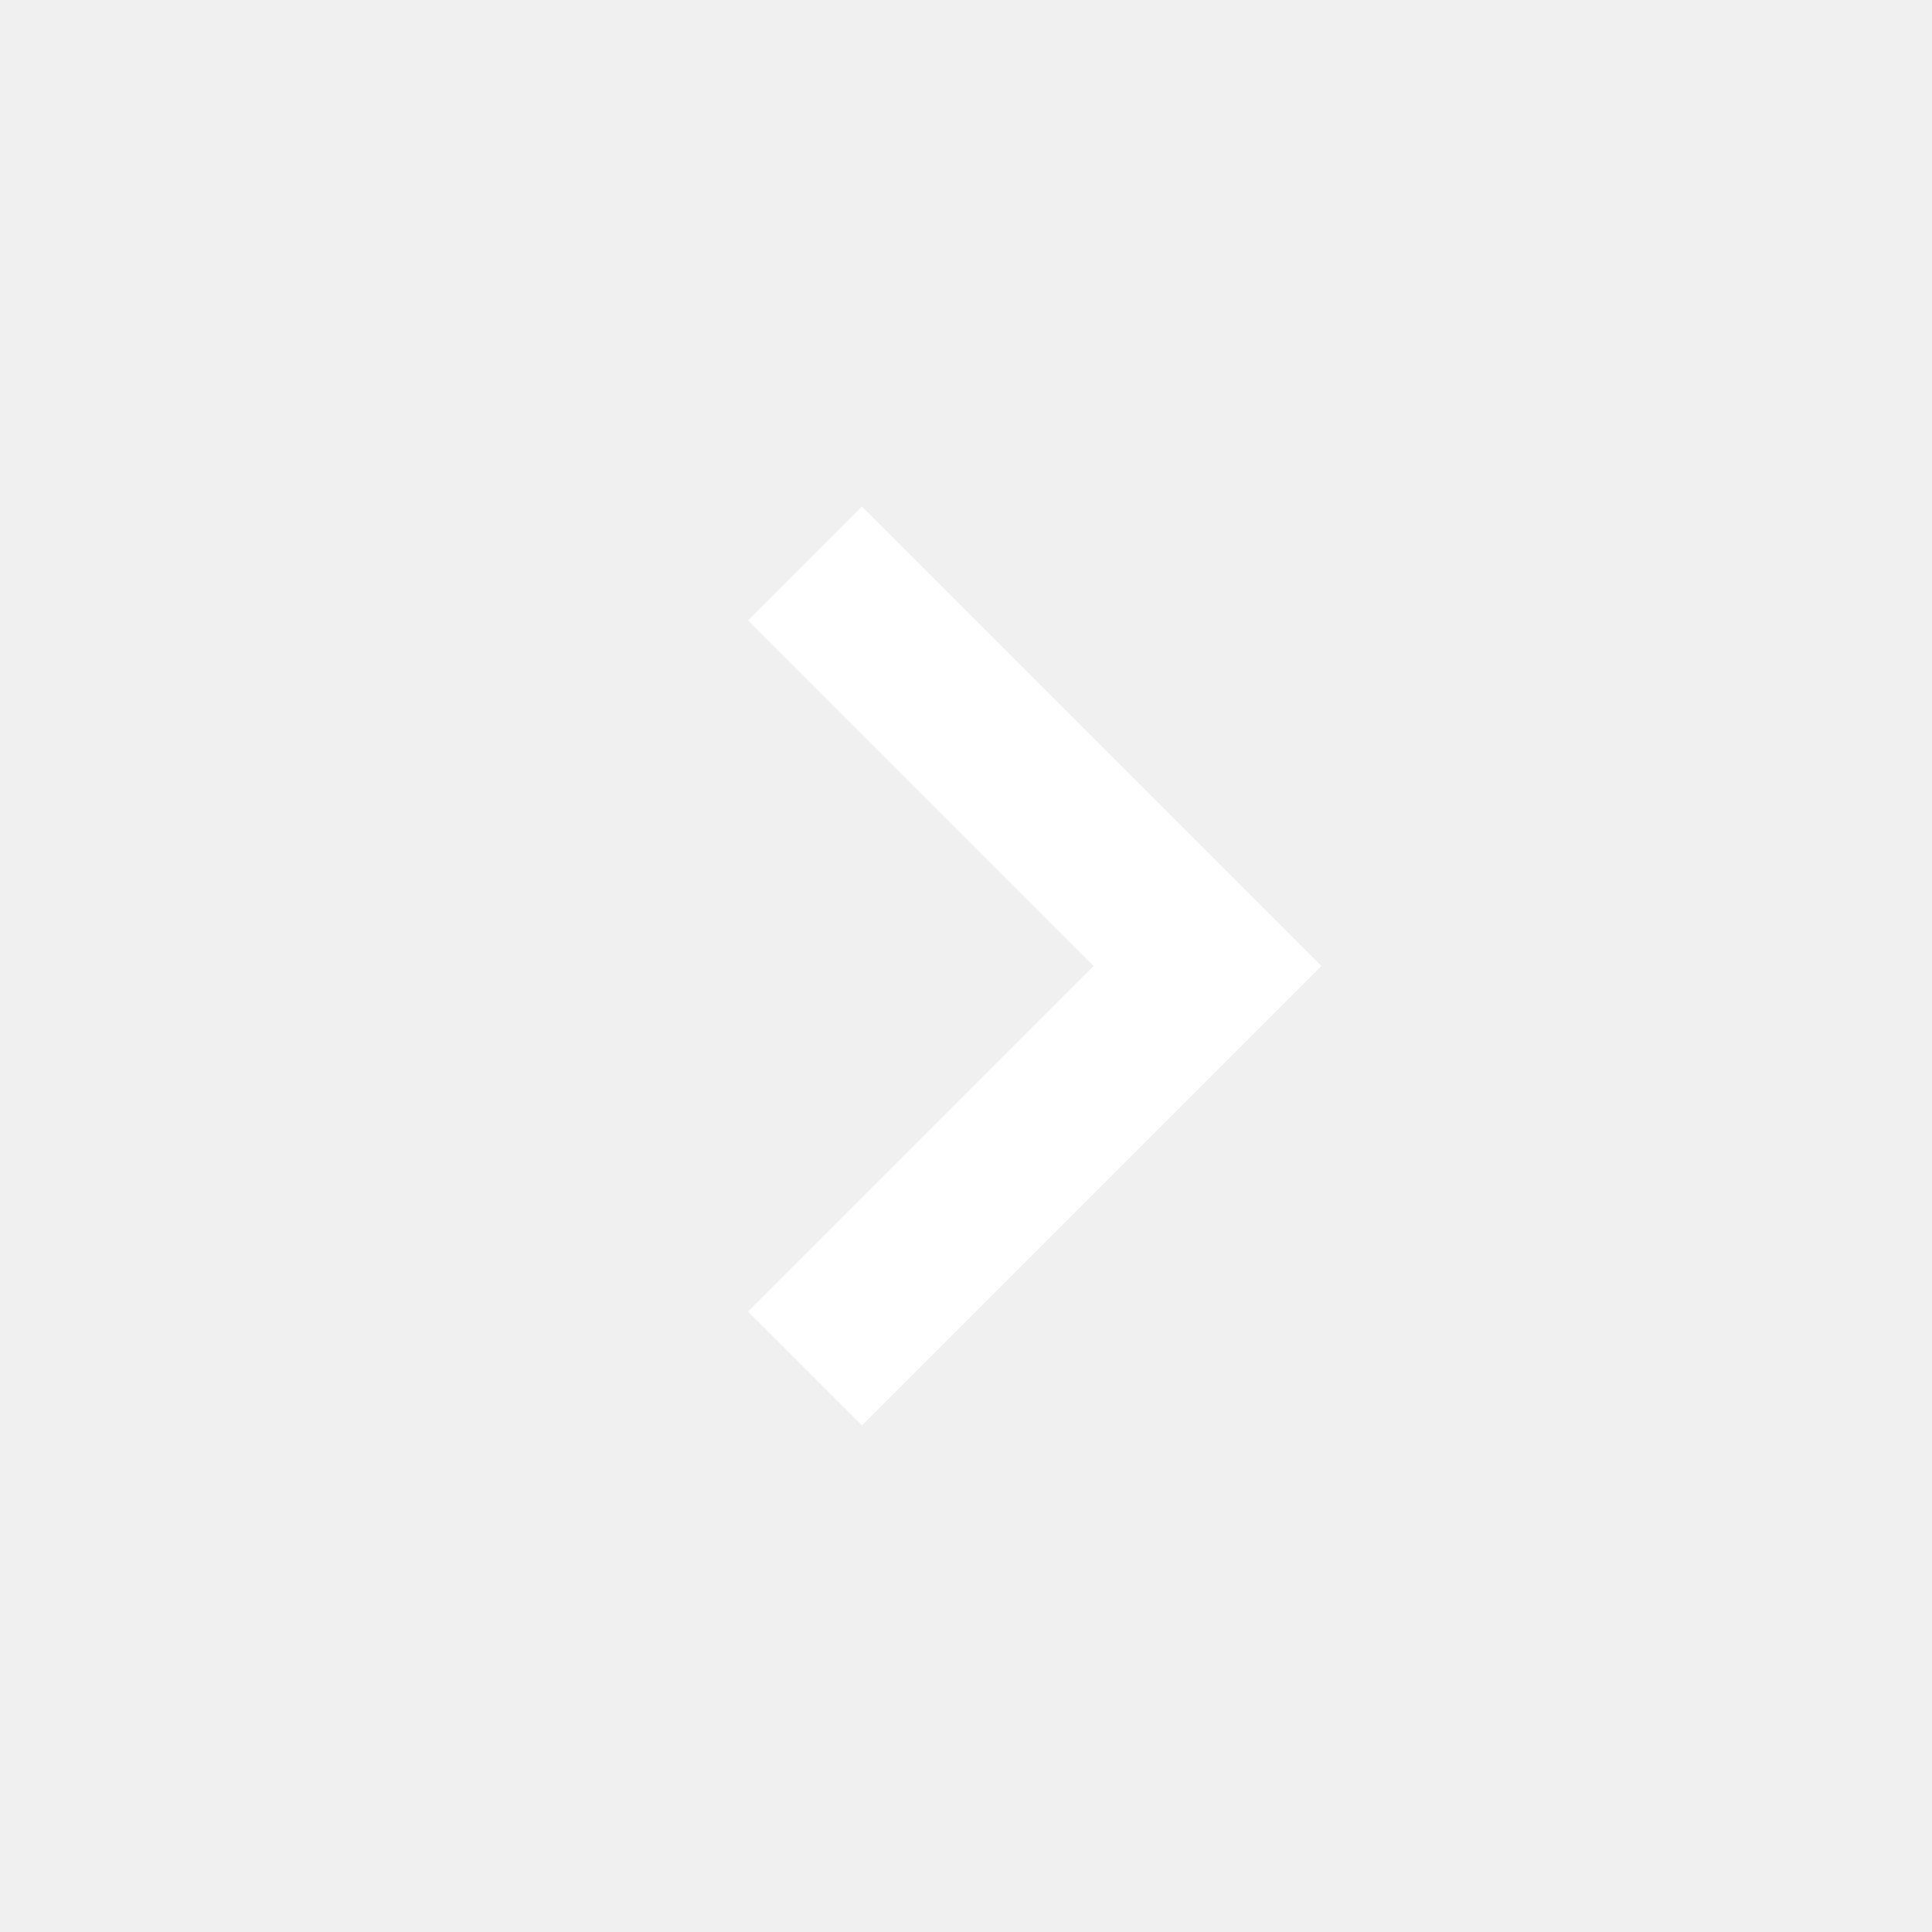
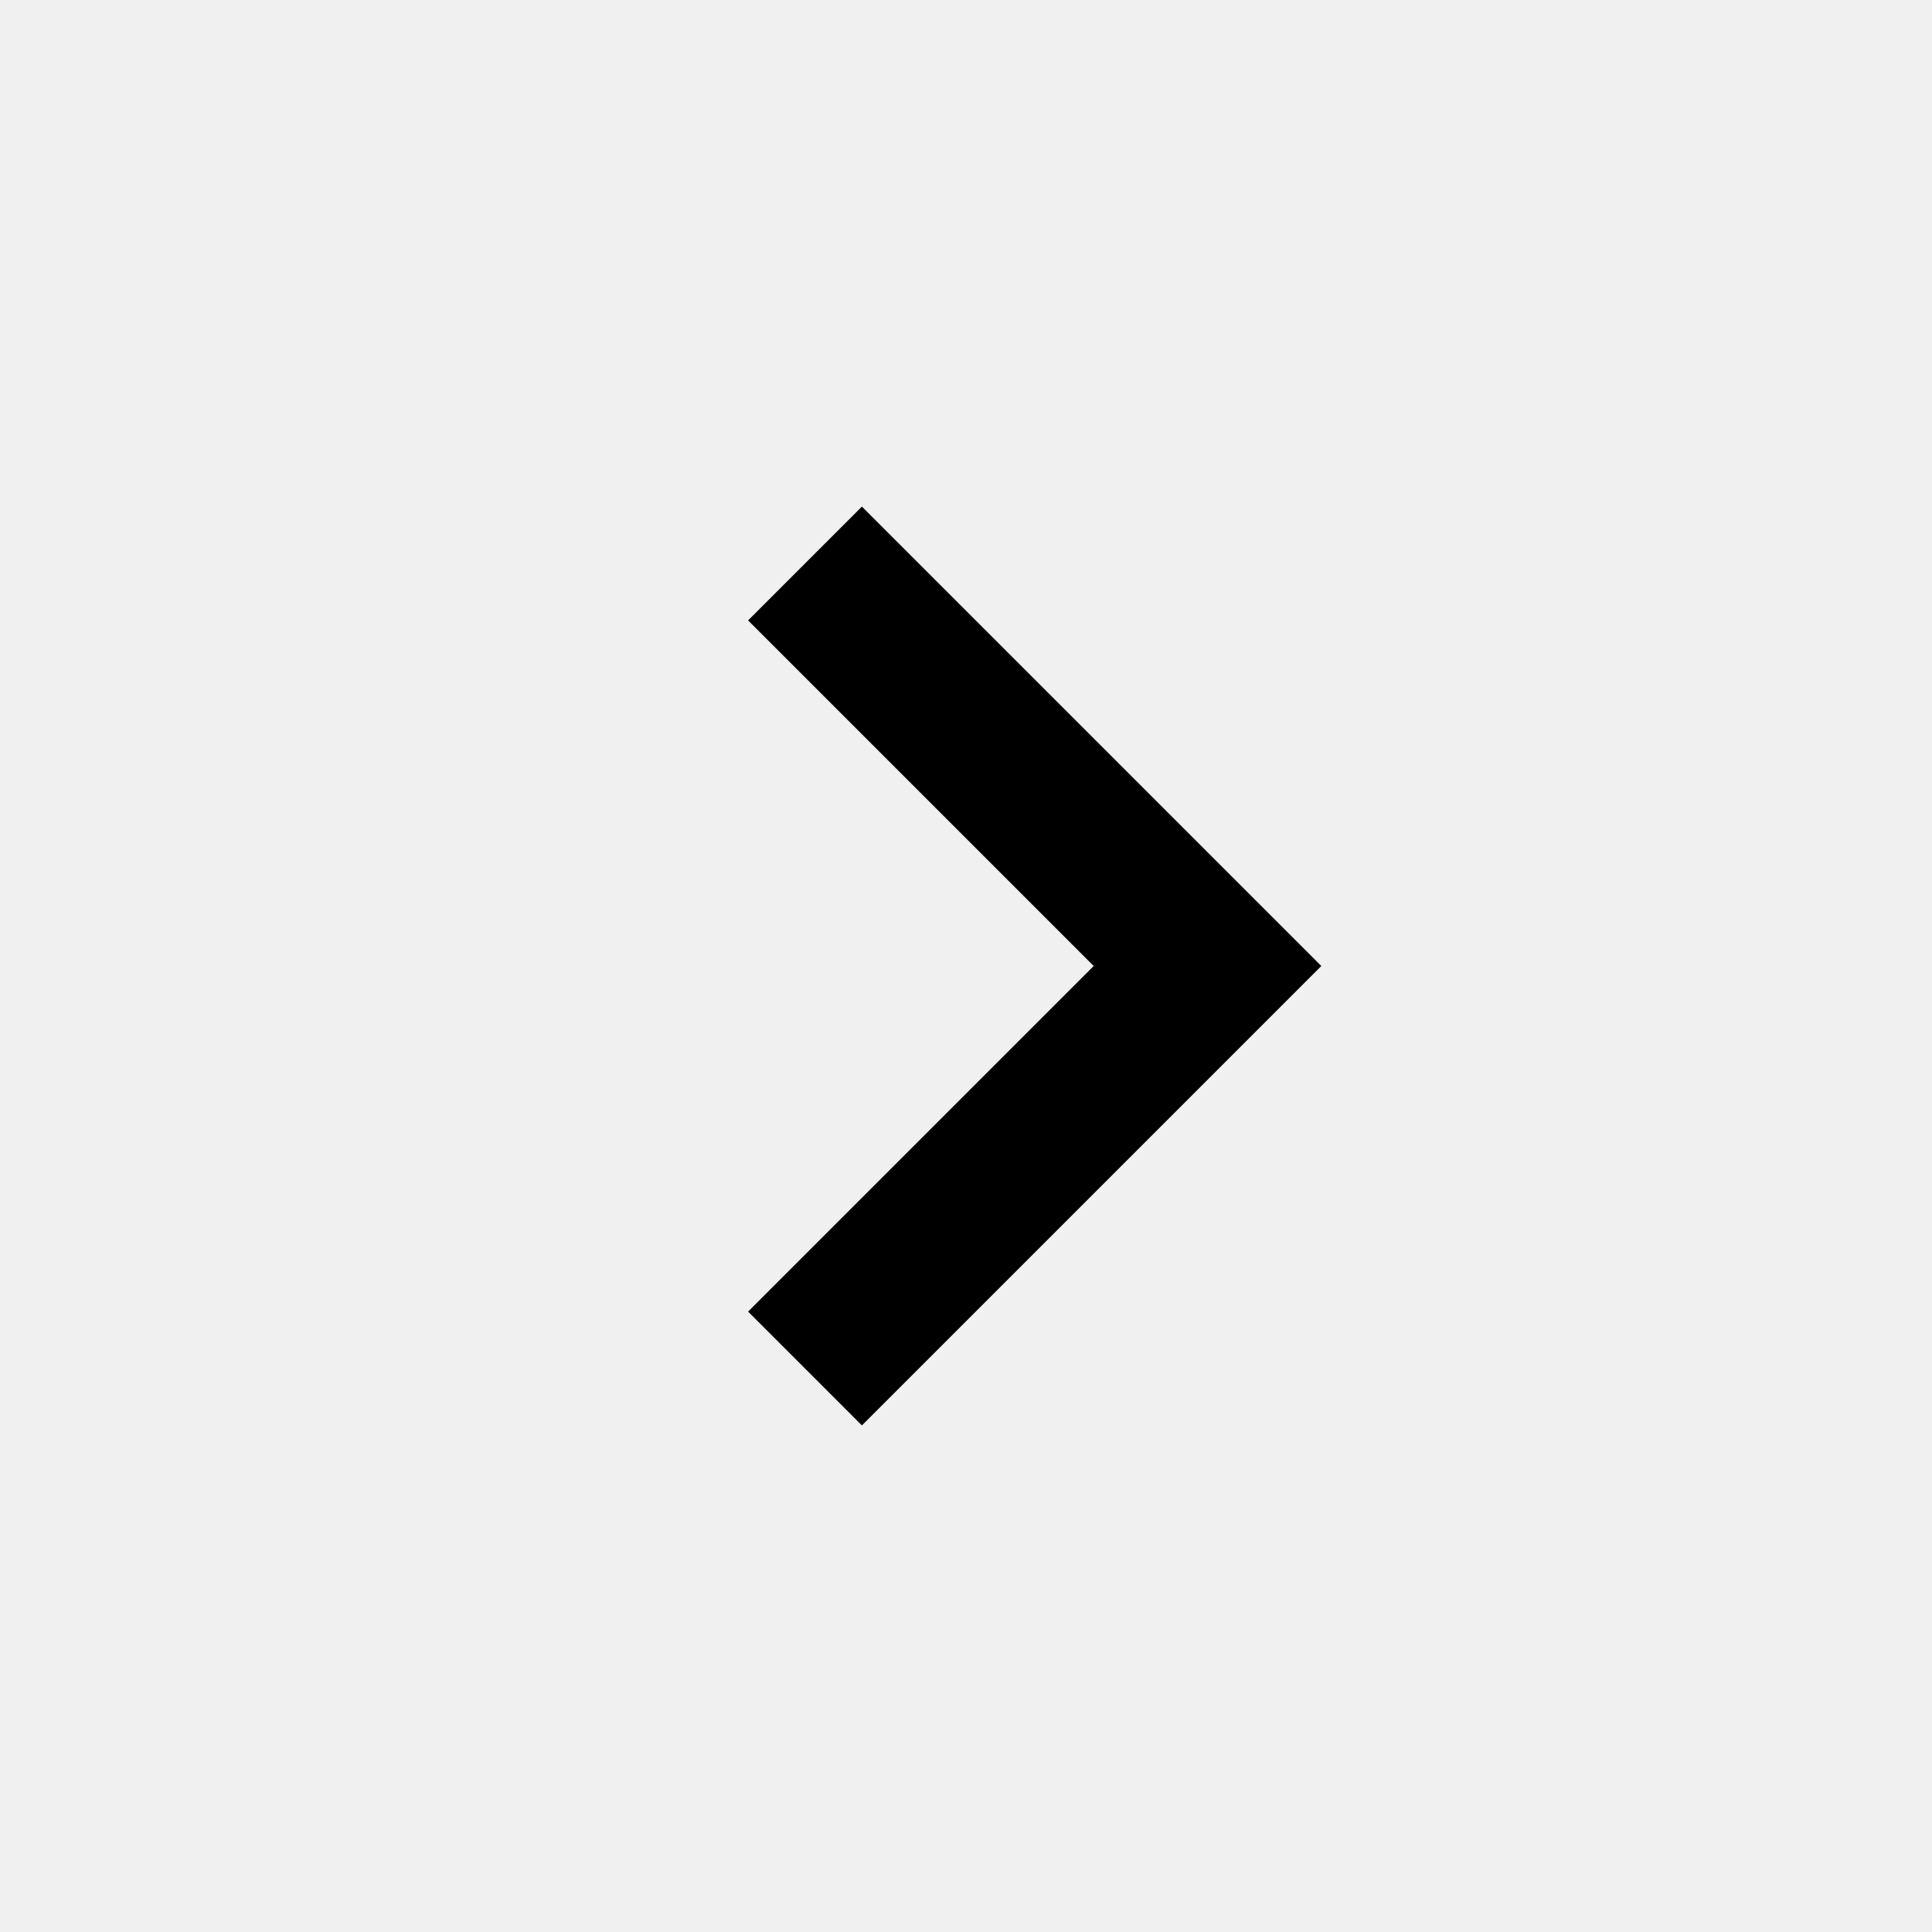
- <svg xmlns="http://www.w3.org/2000/svg" width="24" height="24" viewBox="0 0 24 24" style="fill: #fff;transform: ;msFilter:;">
+ <svg xmlns="http://www.w3.org/2000/svg" width="24" height="24" viewBox="0 0 24 24" style="fill: #000 ;transform: ;msFilter:;">
  <path d="M10.707 17.707 16.414 12l-5.707-5.707-1.414 1.414L13.586 12l-4.293 4.293z" />
</svg>
